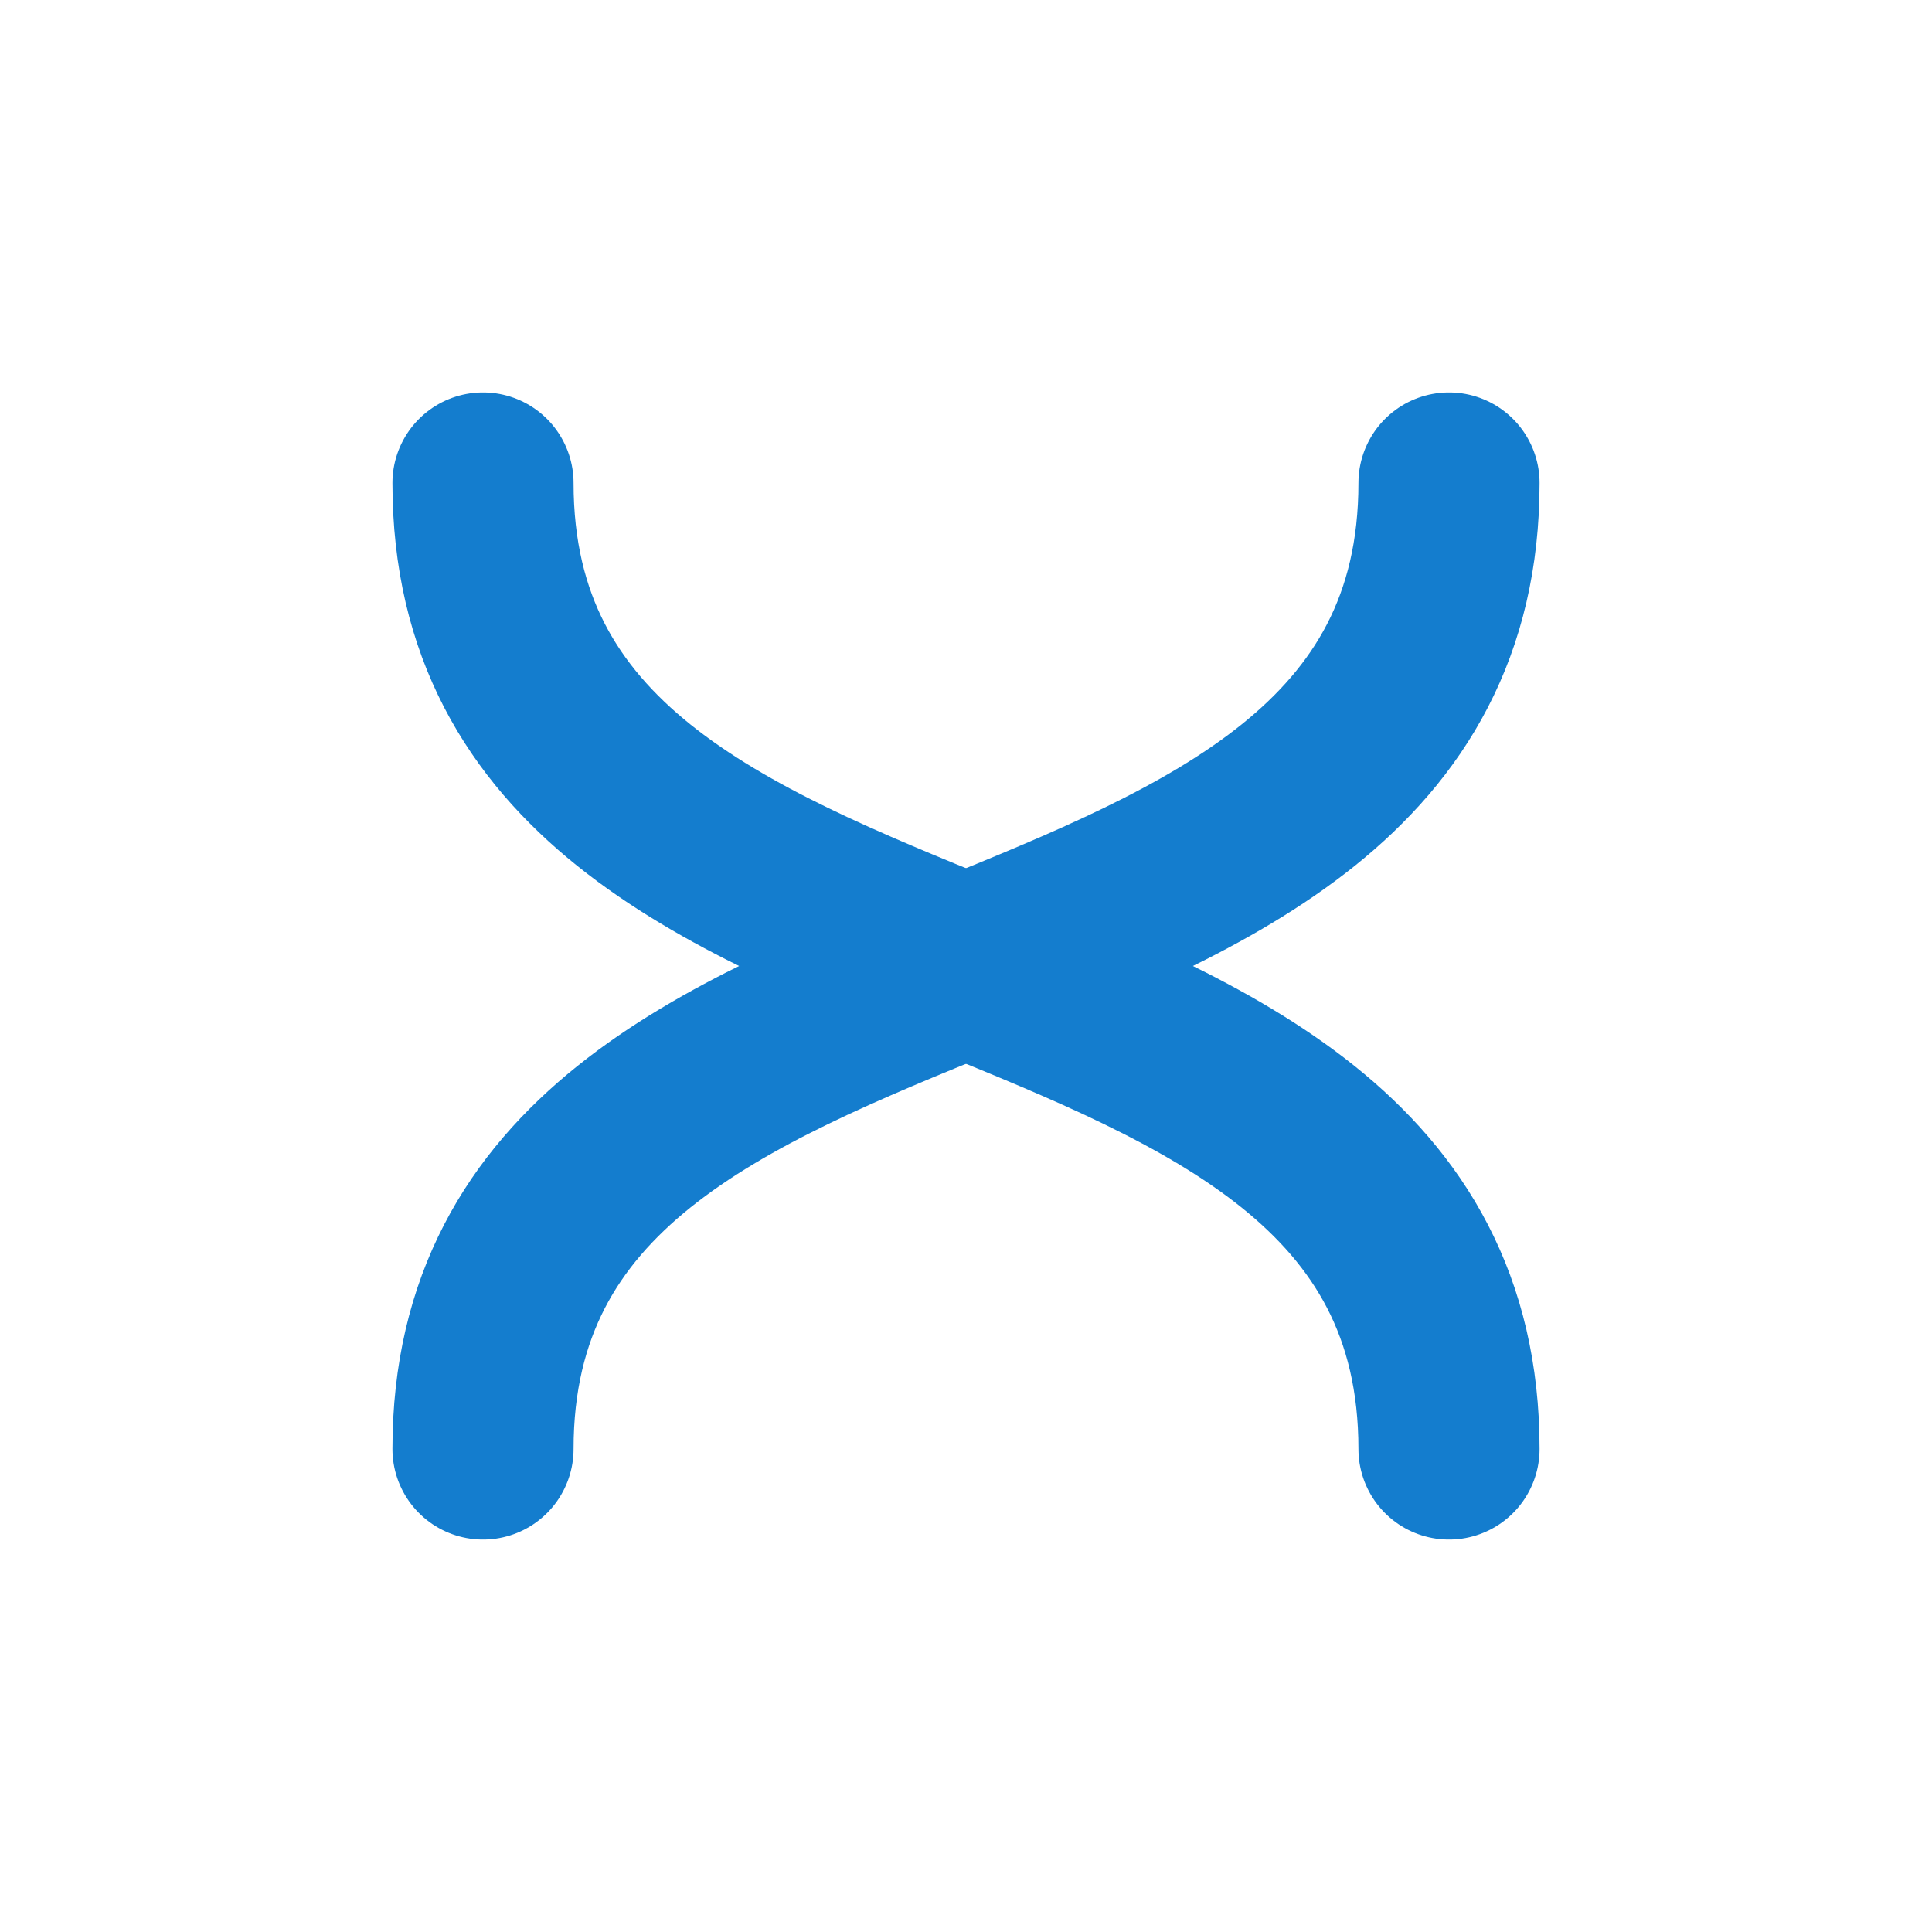
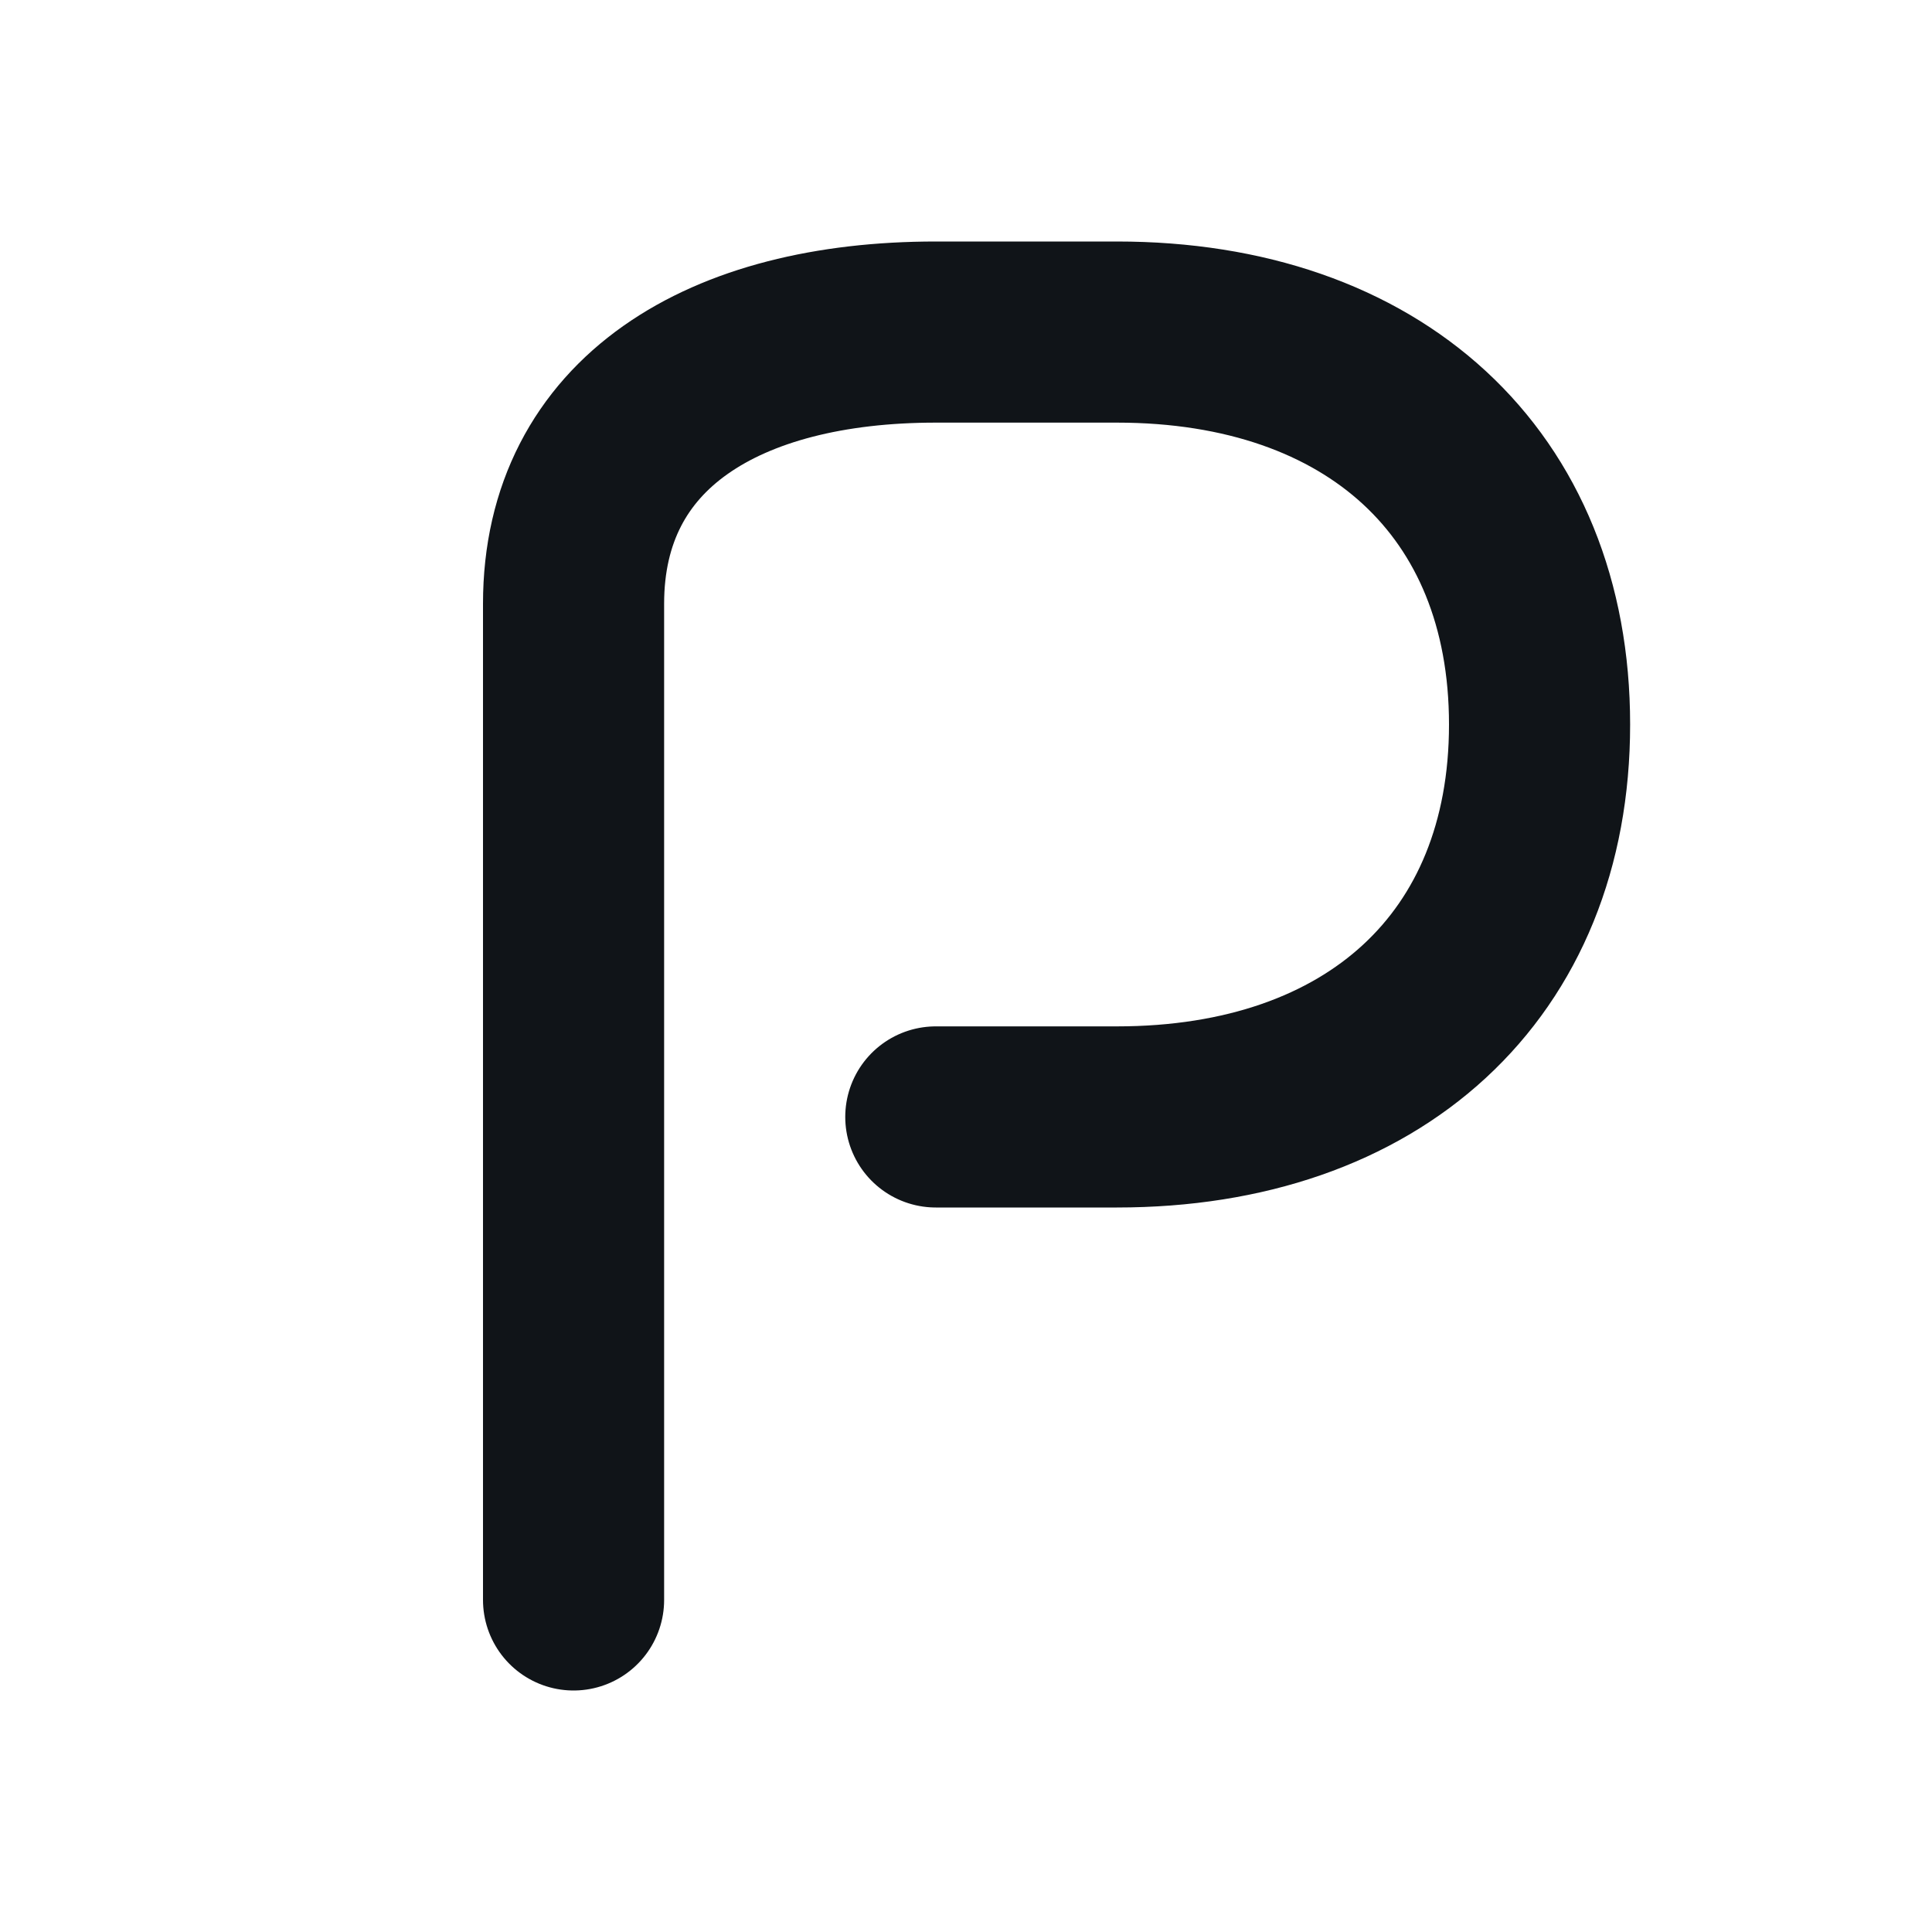
- <svg xmlns="http://www.w3.org/2000/svg" viewBox="0 0 128 128">
-   <g fill="none" stroke="#147DCE" stroke-width="12" stroke-linecap="round">
-     <path d="M32 96 C32 58 96 70 96 32" />
-     <path d="M32 32 C32 70 96 58 96 96" />
-   </g>
+ <svg xmlns="http://www.w3.org/2000/svg" viewBox="0 0 256 256" role="img">
+   <path d="M76 212 V80 C76 56 96 44 124 44 H148 C182 44 204 64 204 96 C204 128 182 148 148 148 H124" fill="none" stroke="#101418" stroke-width="24" stroke-linecap="round" stroke-linejoin="round" />
</svg>
